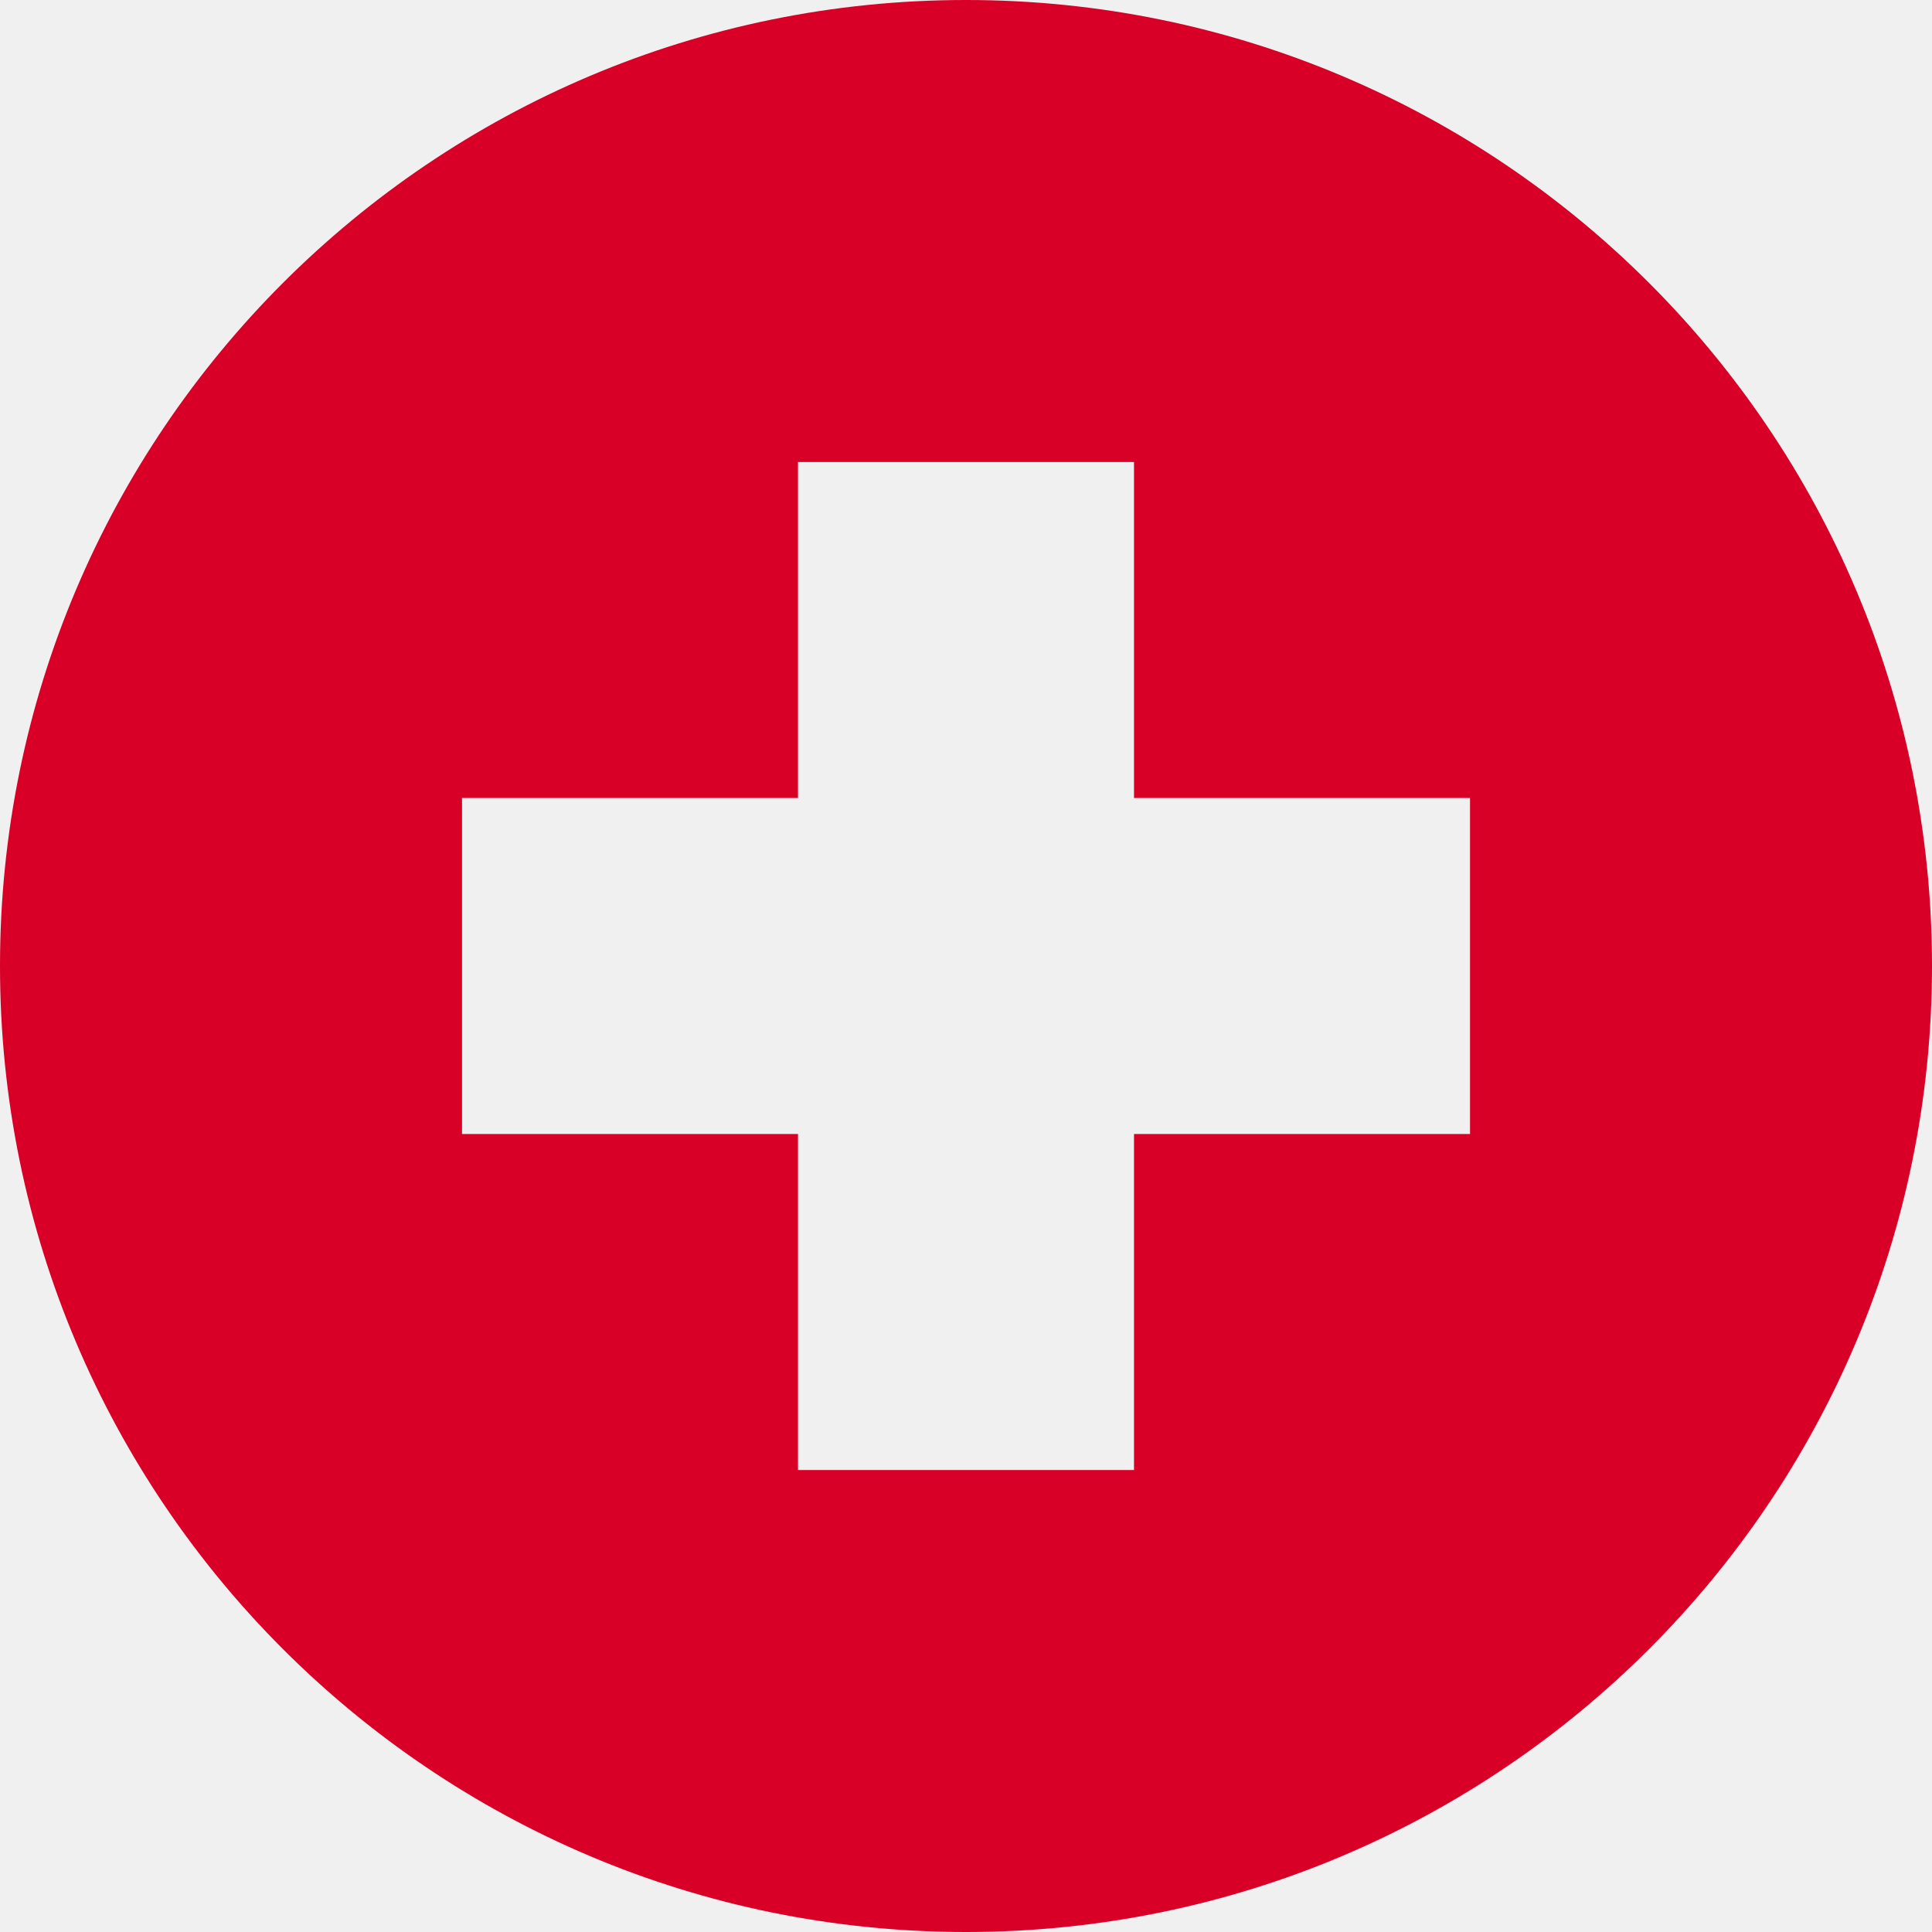
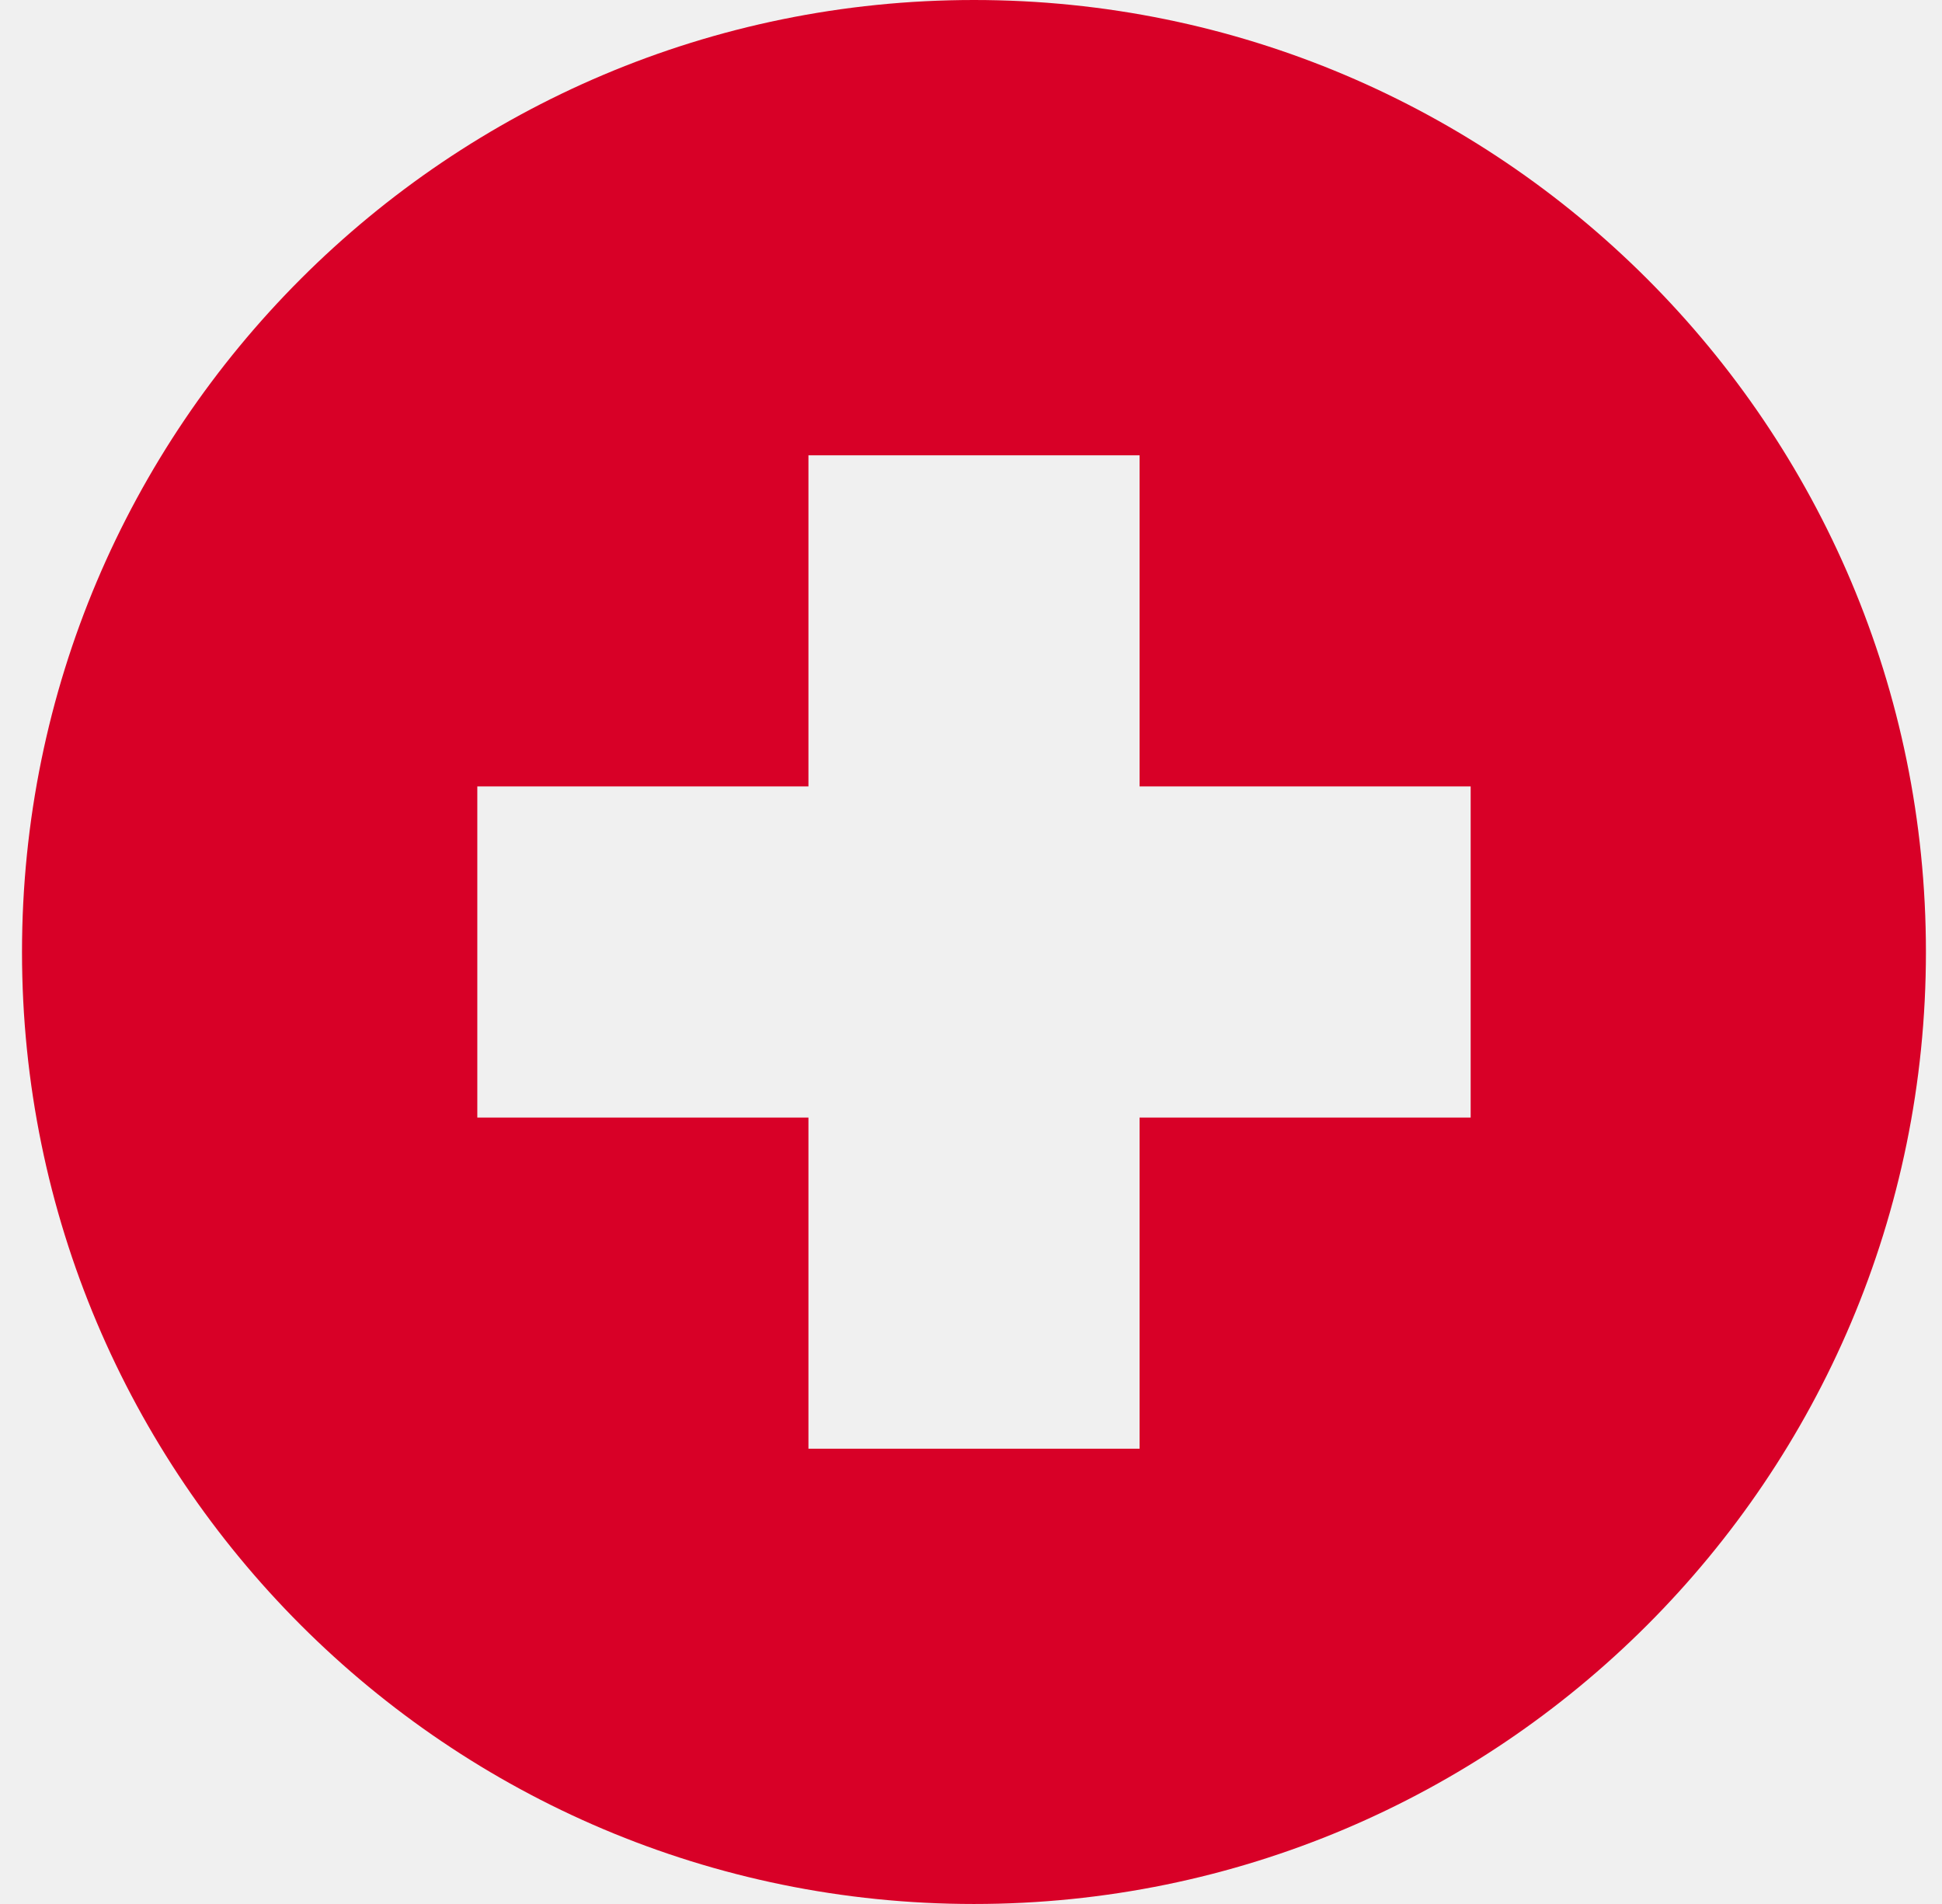
- <svg xmlns="http://www.w3.org/2000/svg" width="50" height="50" viewBox="0 0 50 50" fill="none">
-   <g clip-path="url(#clip0_407_140)">
-     <path d="M25 50C38.807 50 50 38.807 50 25C50 11.193 38.807 0 25 0C11.193 0 0 11.193 0 25C0 38.807 11.193 50 25 50Z" fill="#D80027" />
-     <path d="M38.044 20.652H29.348V11.957H20.652V20.652H11.957V29.348H20.652V38.044H29.348V29.348H38.044V20.652Z" fill="#F0F0F0" />
+ <svg xmlns="http://www.w3.org/2000/svg" width="51" height="50" viewBox="0 0 51 50" fill="none">
+   <g clip-path="url(#clip0_105_2573)">
+     <path d="M25.578 50C39.385 50 50.578 38.807 50.578 25C50.578 11.193 39.385 0 25.578 0C11.771 0 0.578 11.193 0.578 25C0.578 38.807 11.771 50 25.578 50Z" fill="#D80027" />
+     <path d="M38.622 20.652H29.927V11.957H21.231V20.652H12.535V29.348H21.231V38.044H29.927V29.348H38.622V20.652Z" fill="#F0F0F0" />
  </g>
  <defs>
-     <clipPath id="clip0_407_140">
-       <rect width="50" height="50" fill="white" />
+     <clipPath id="clip0_105_2573">
+       <rect width="50" height="50" fill="white" transform="translate(0.578125)" />
    </clipPath>
  </defs>
</svg>
